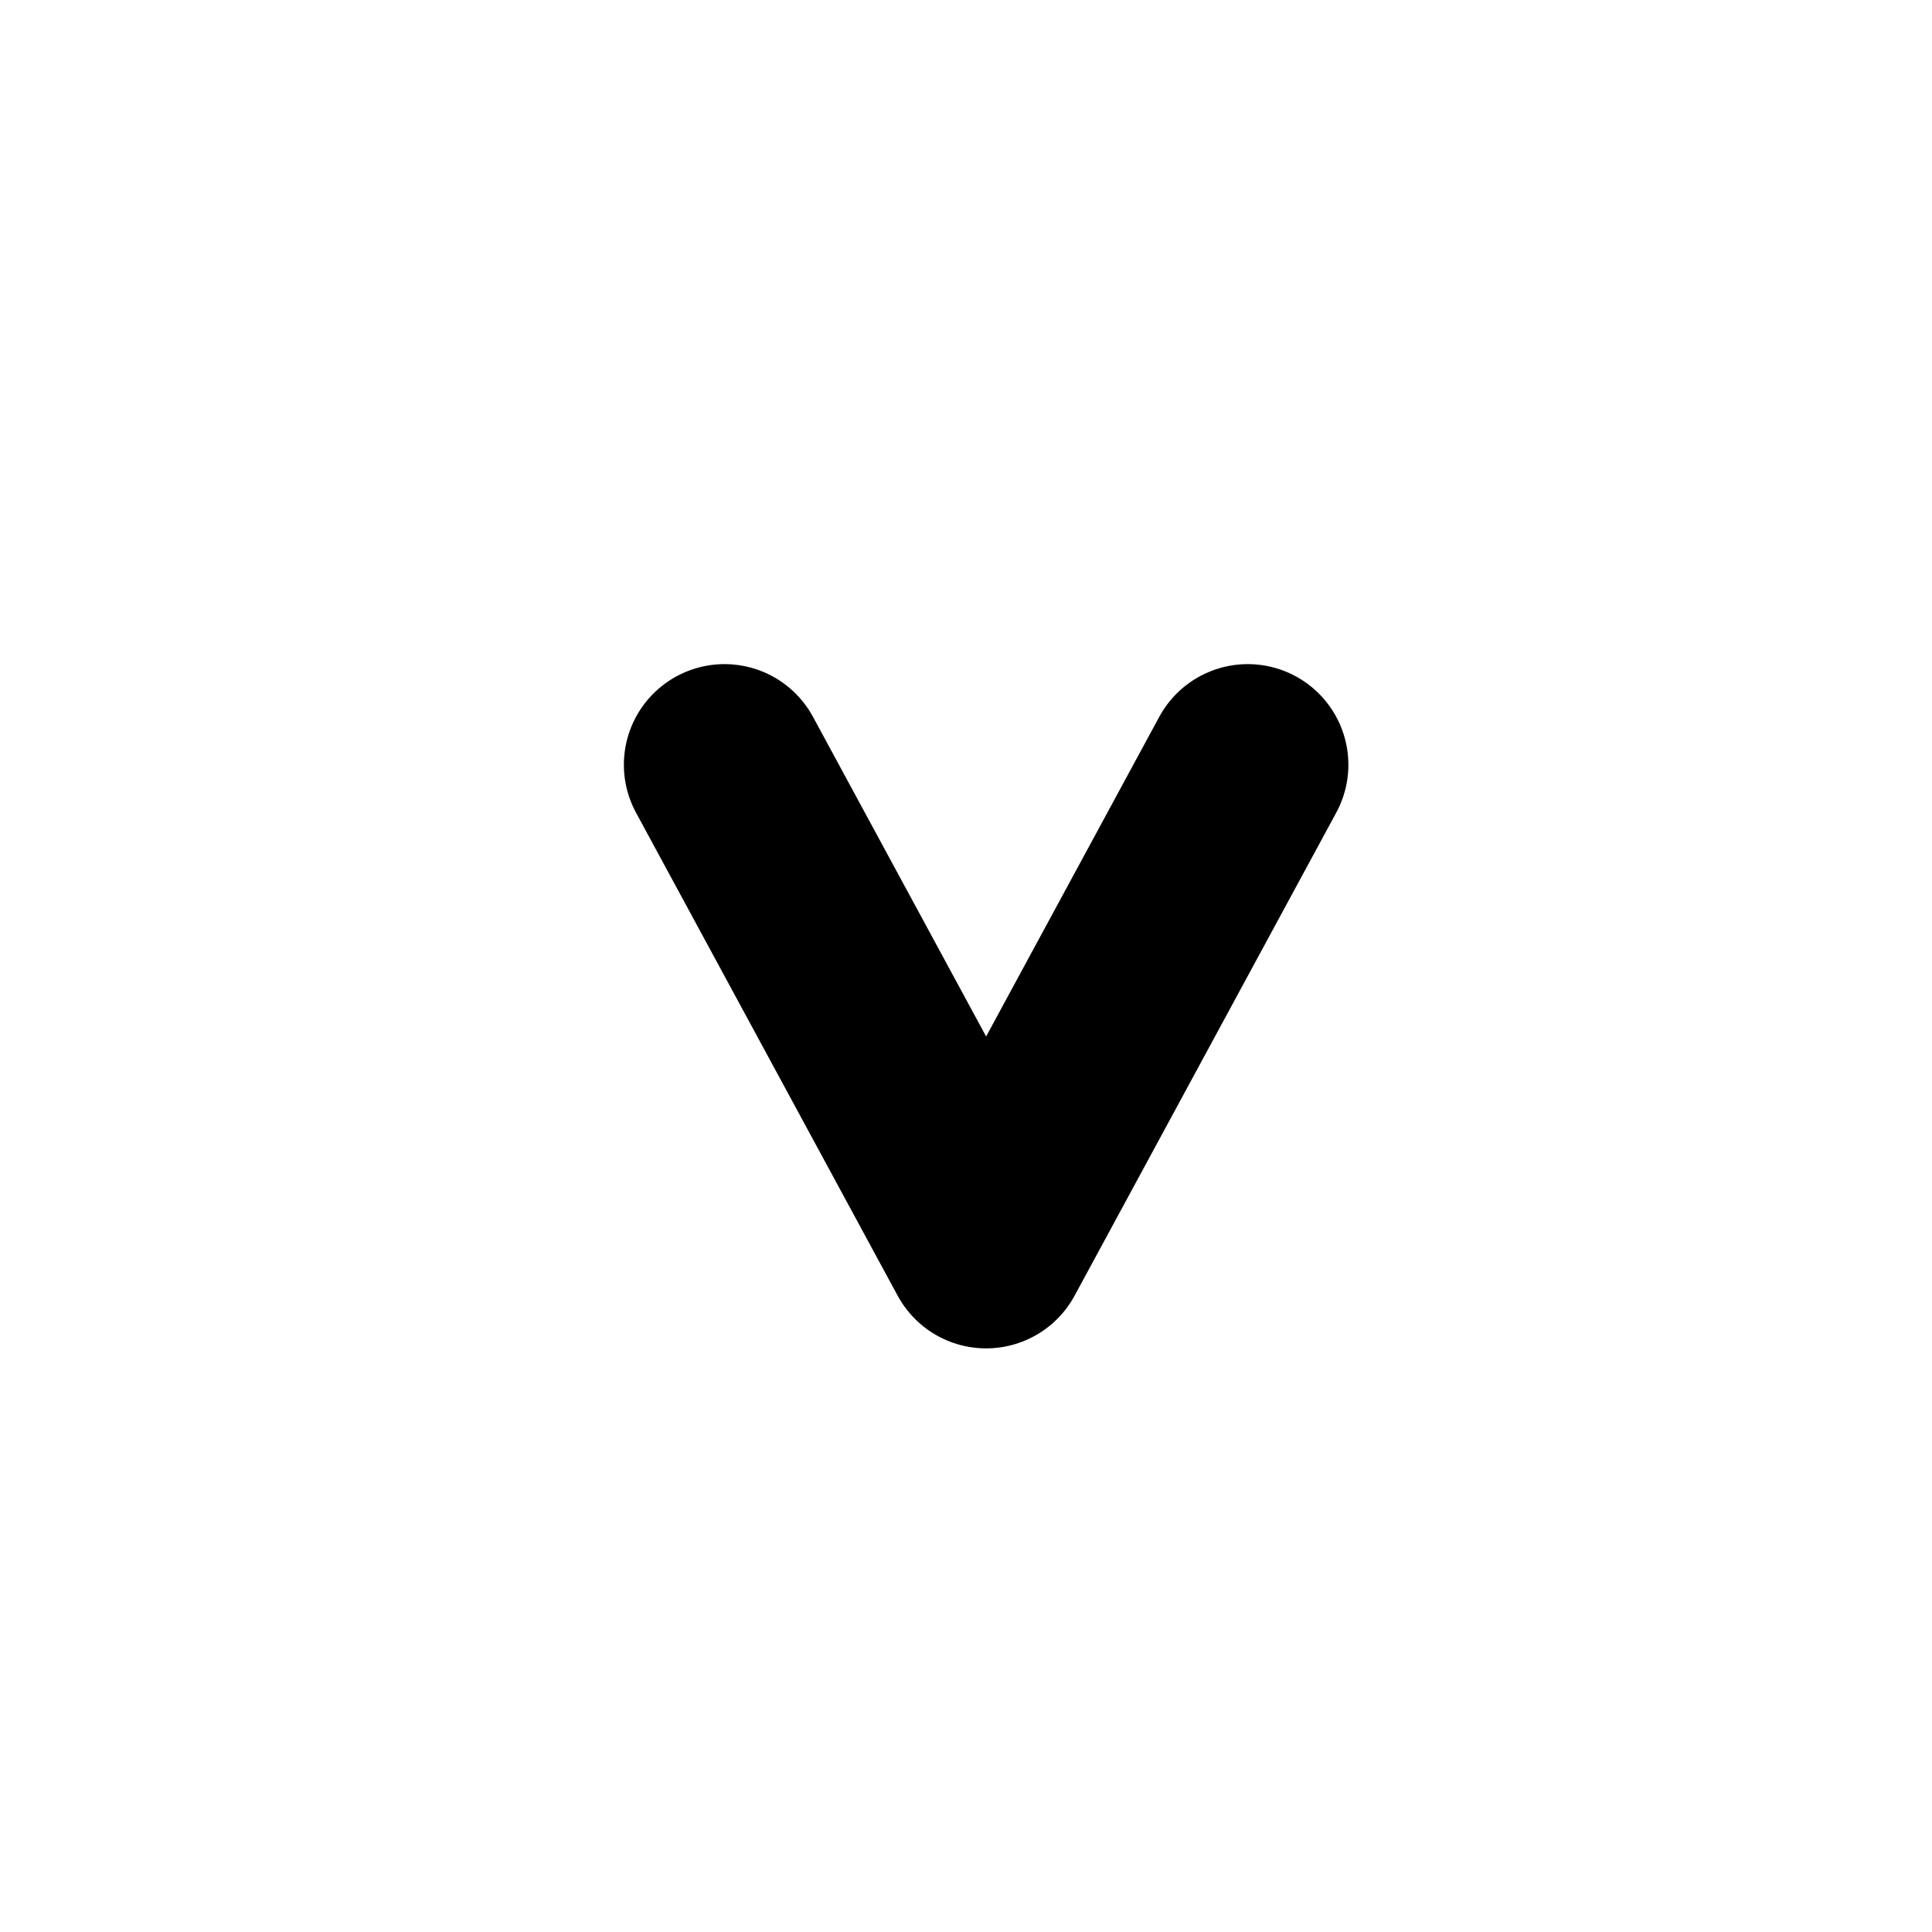
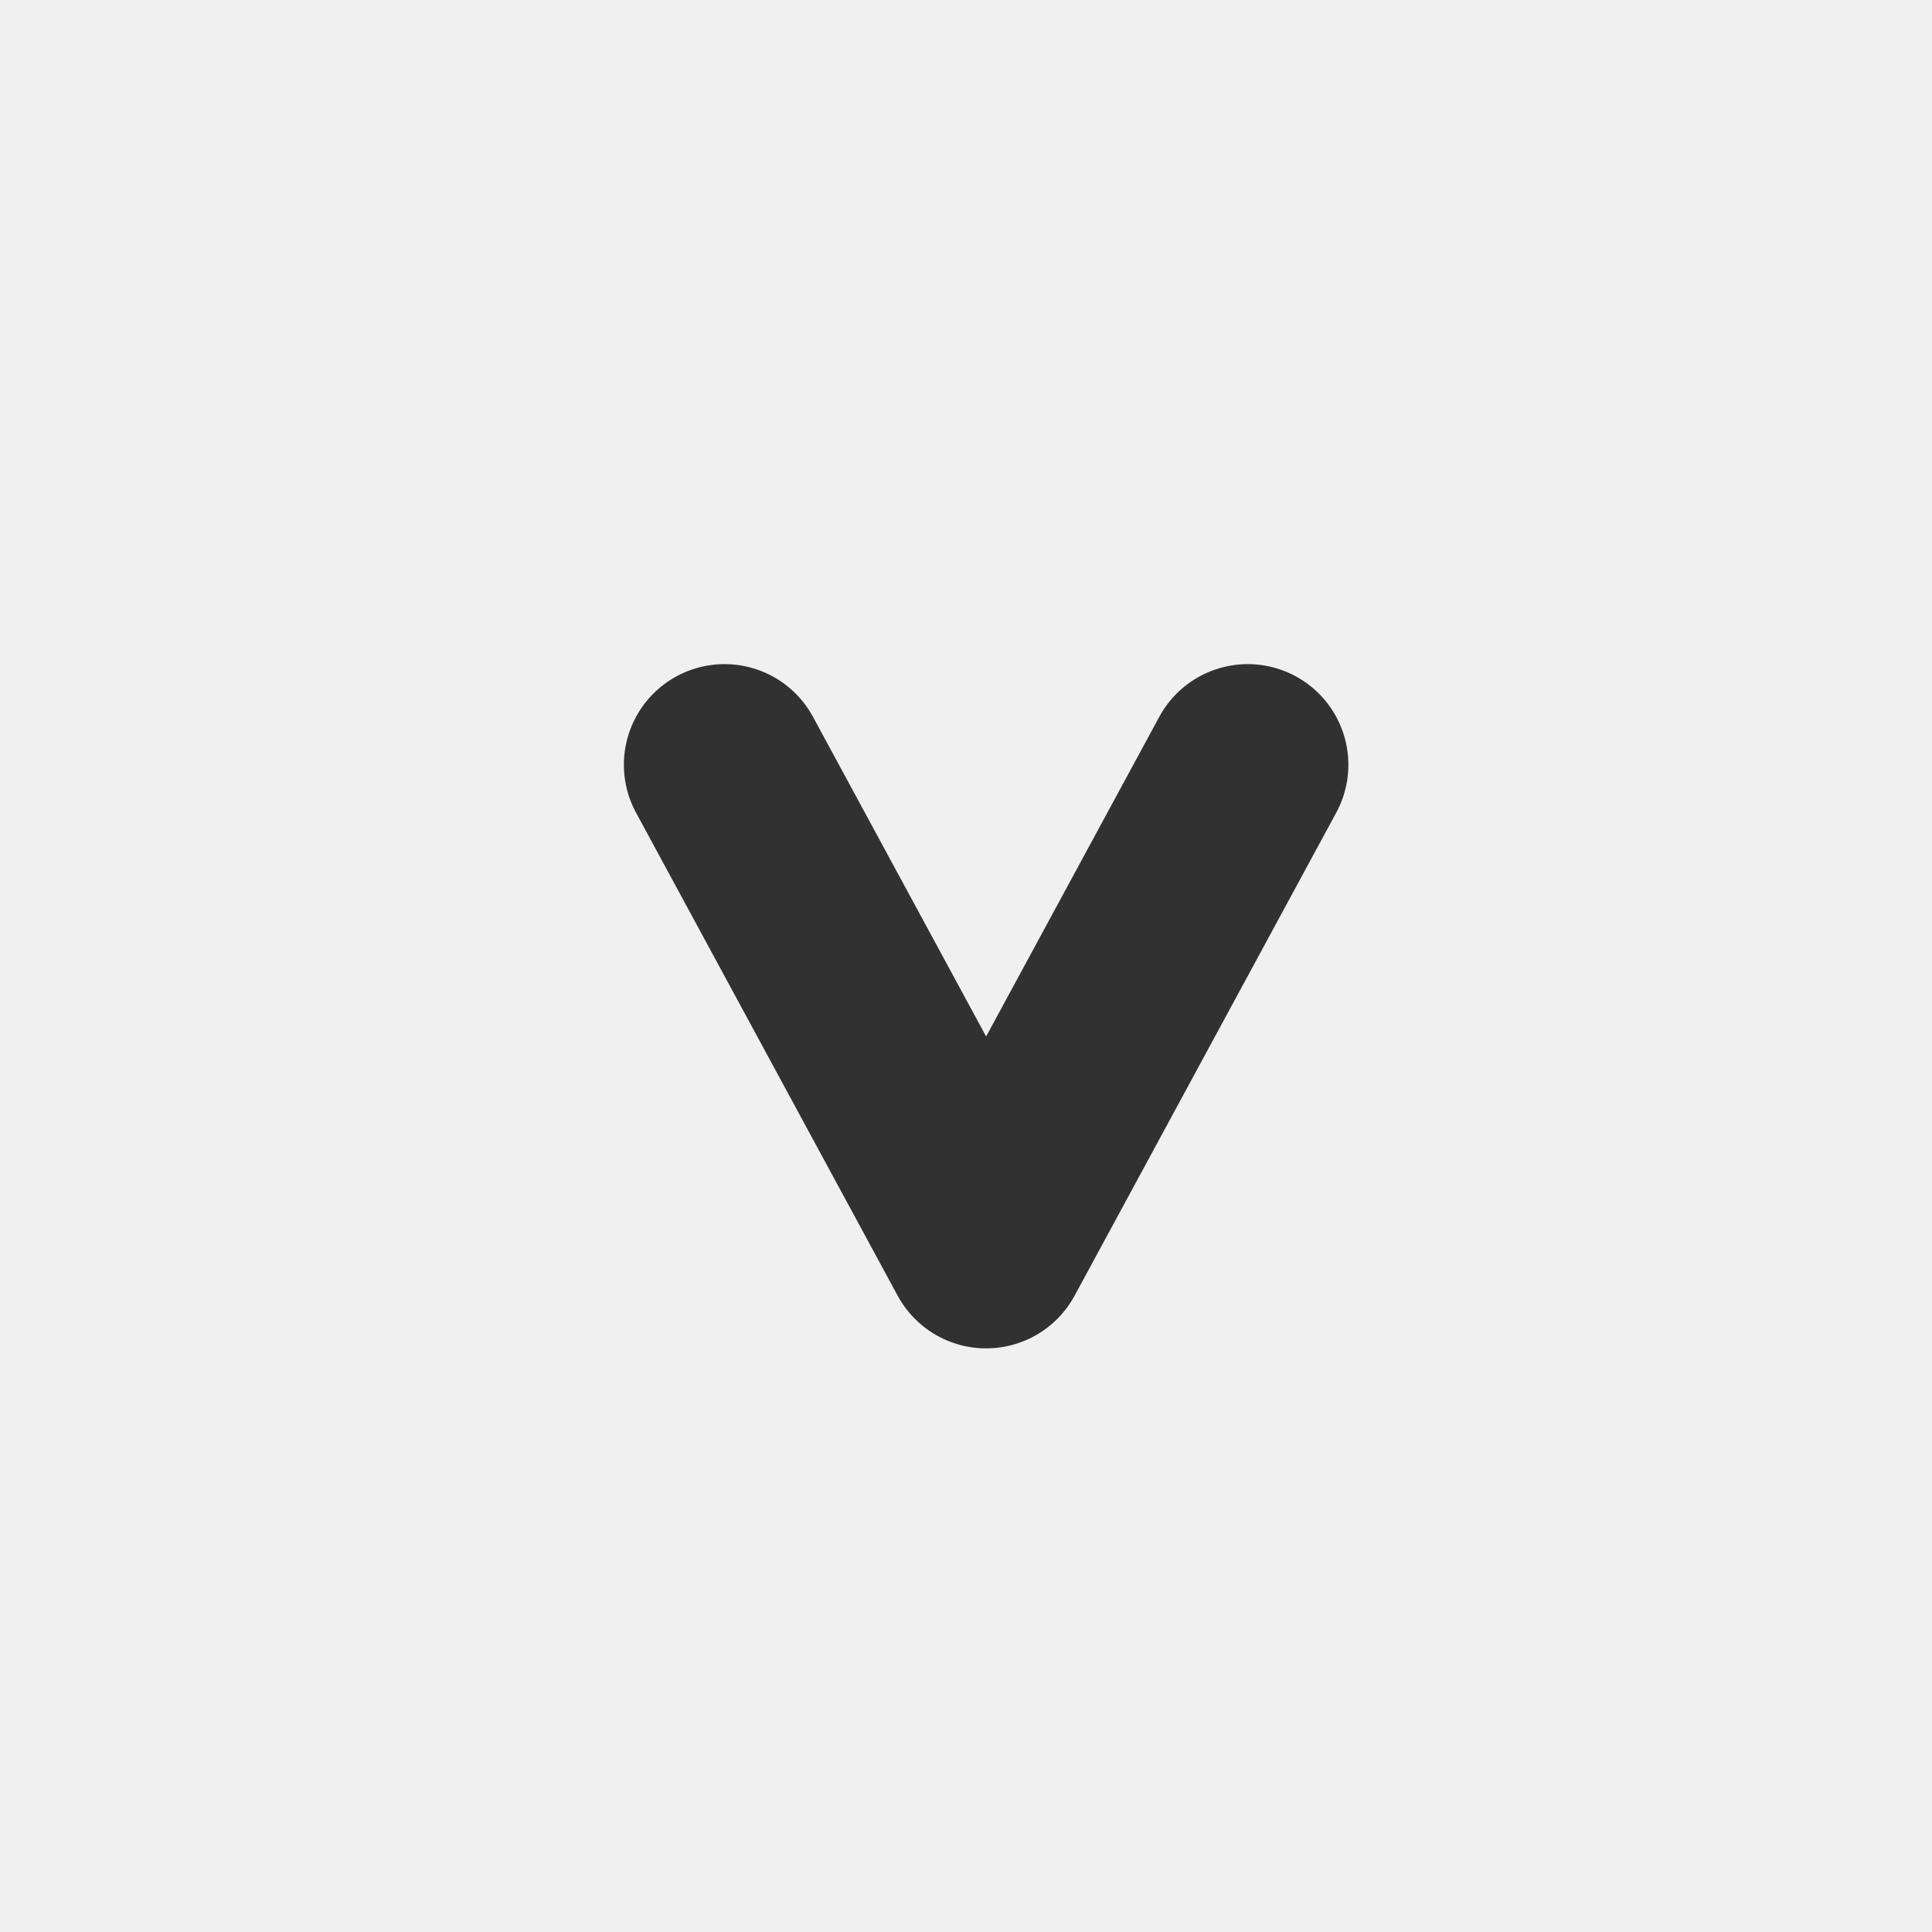
<svg xmlns="http://www.w3.org/2000/svg" width="48" height="48" viewBox="0 0 48 48" fill="none">
-   <rect width="48" height="48" fill="white" />
-   <path d="M18 19L24.5 31L31 19" stroke="black" stroke-width="5" stroke-linecap="round" stroke-linejoin="round" />
+   <path d="M18 19L24.5 31L31 19" stroke="#313131" stroke-width="5" stroke-linecap="round" stroke-linejoin="round" />
</svg>
